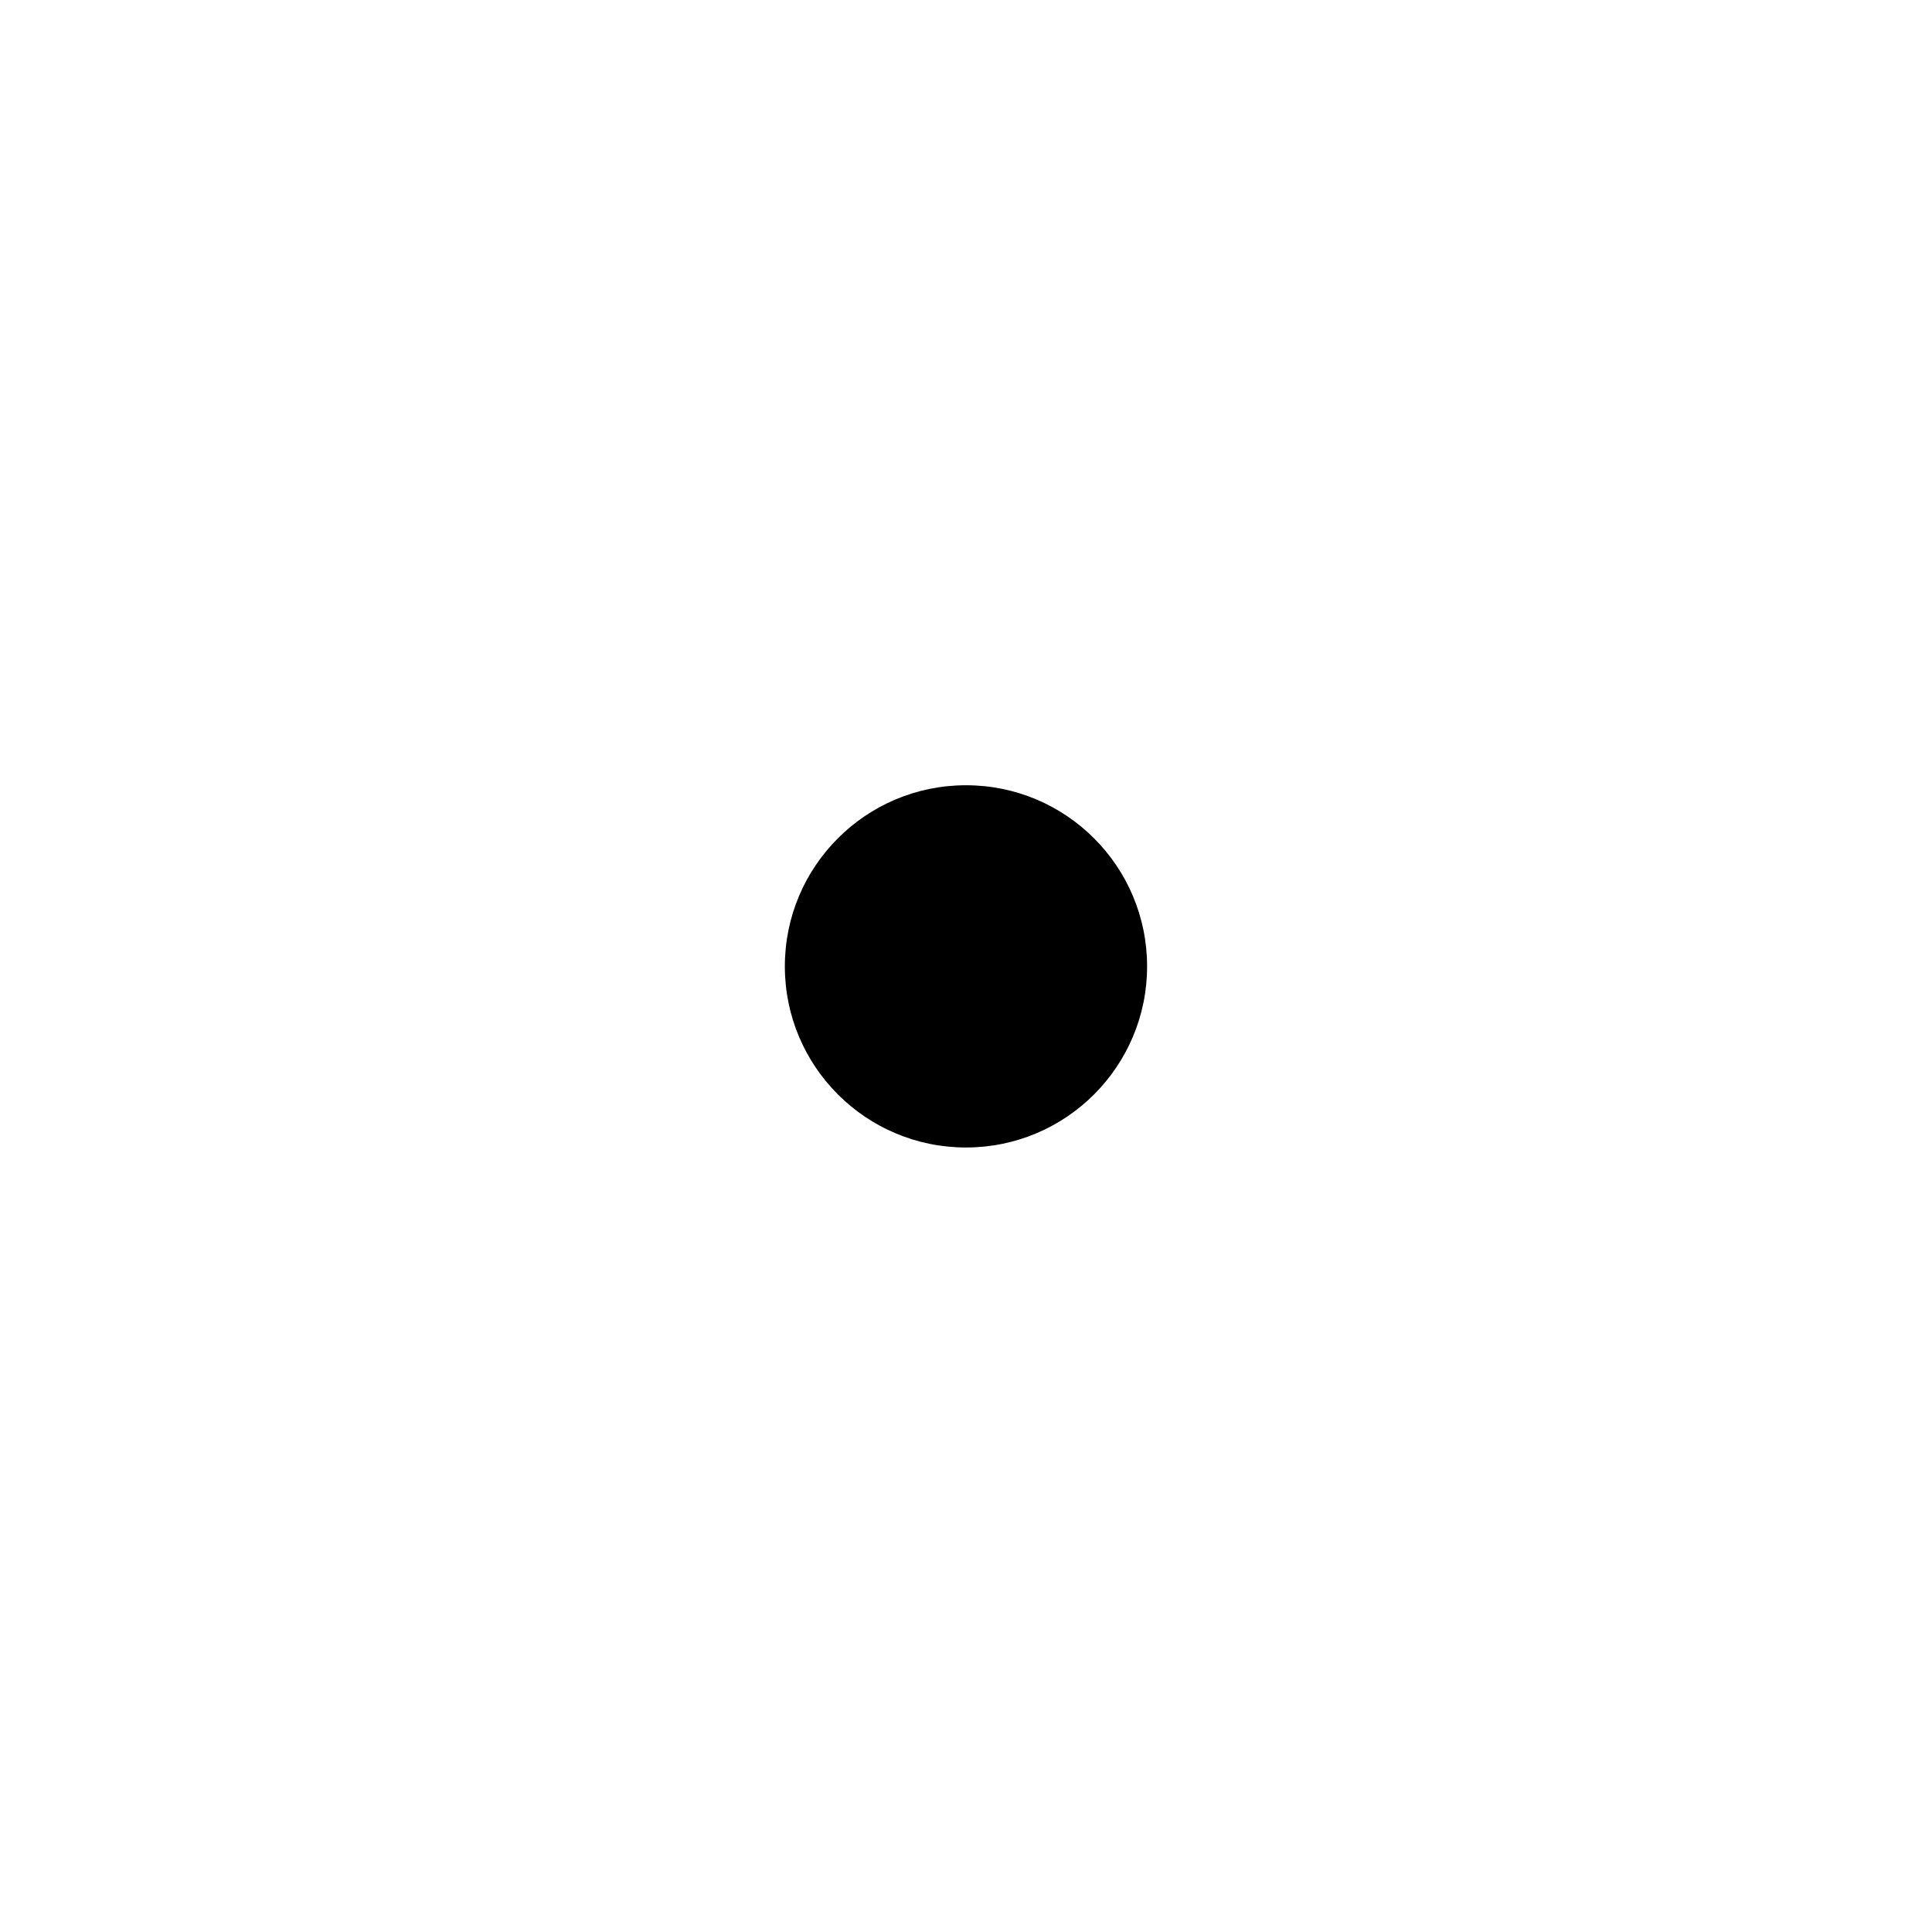
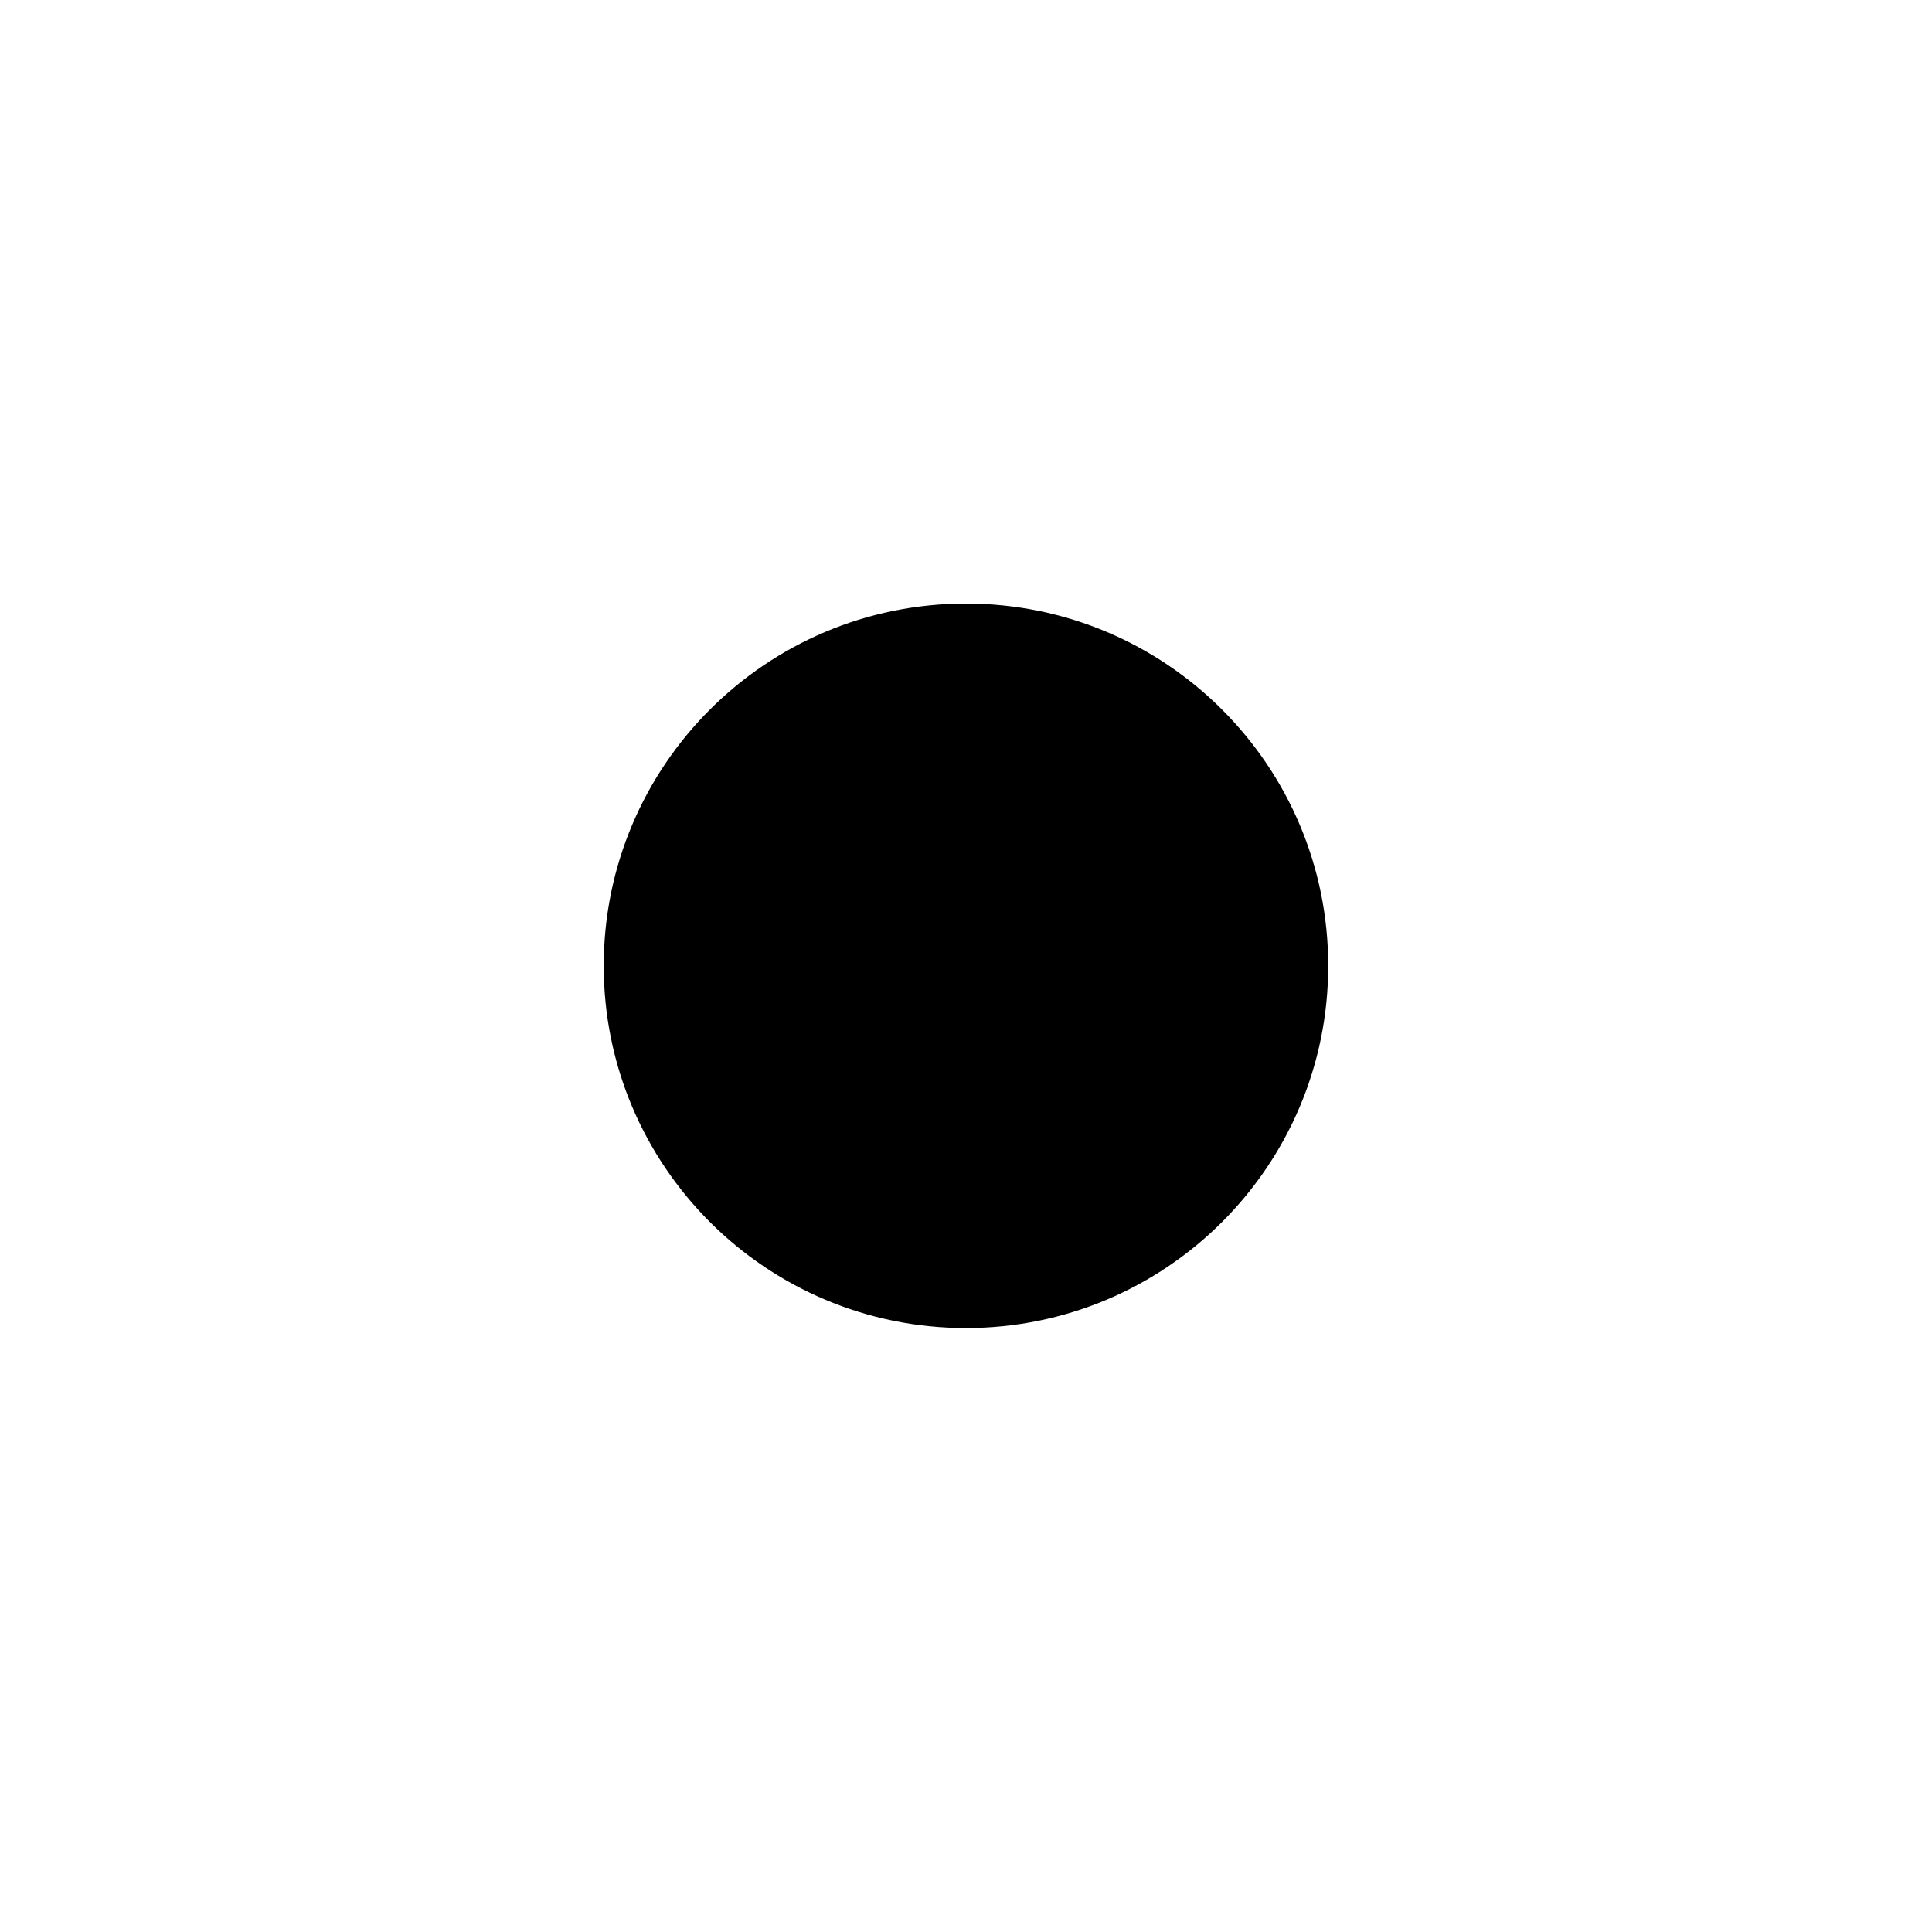
<svg xmlns="http://www.w3.org/2000/svg" width="128" height="128" version="1.1" viewBox="0 0 33.867 33.867">
-   <g transform="translate(0 -263.13)">
-     <circle class="element" cx="16.933" cy="280.07" r="3.175" style="paint-order:normal" />
+   <g transform="matrix(2 0 0 2 -16.933 -543.21)" style="stroke-width:.5">
+     <circle class="element" cx="16.933" cy="280.07" r="3.175" style="paint-order:normal;stroke-width:.5" />
  </g>
</svg>
